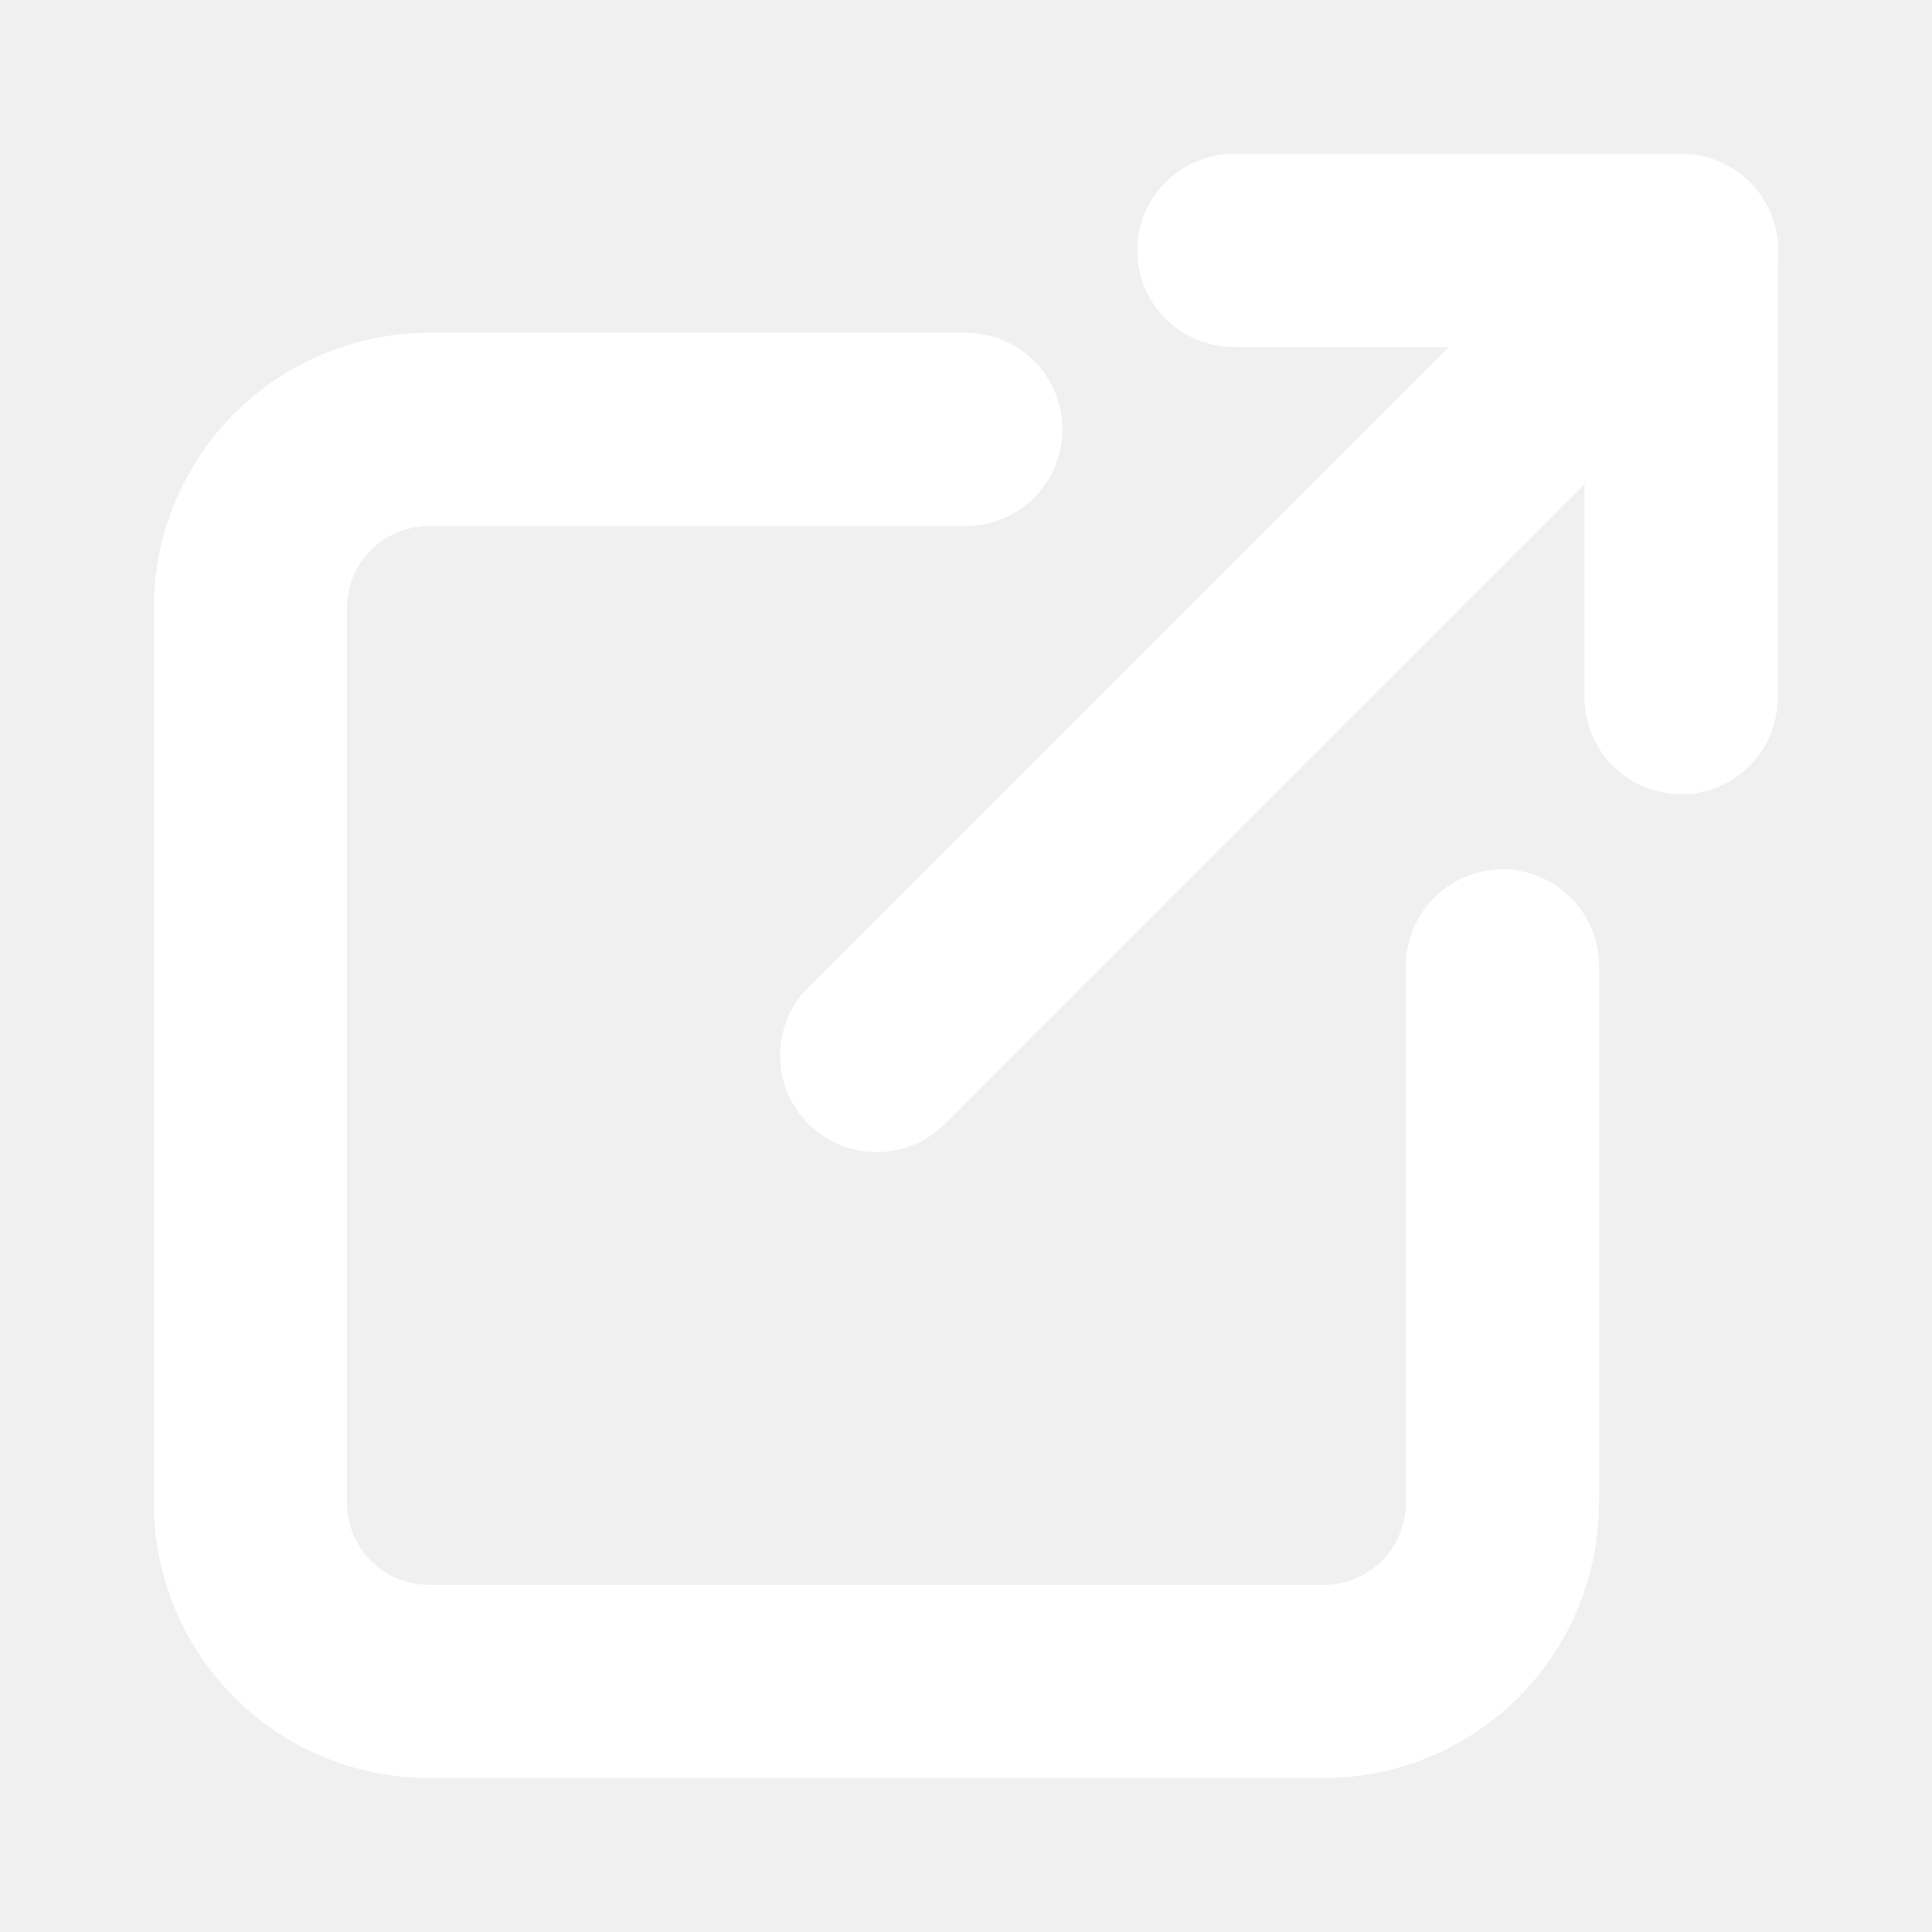
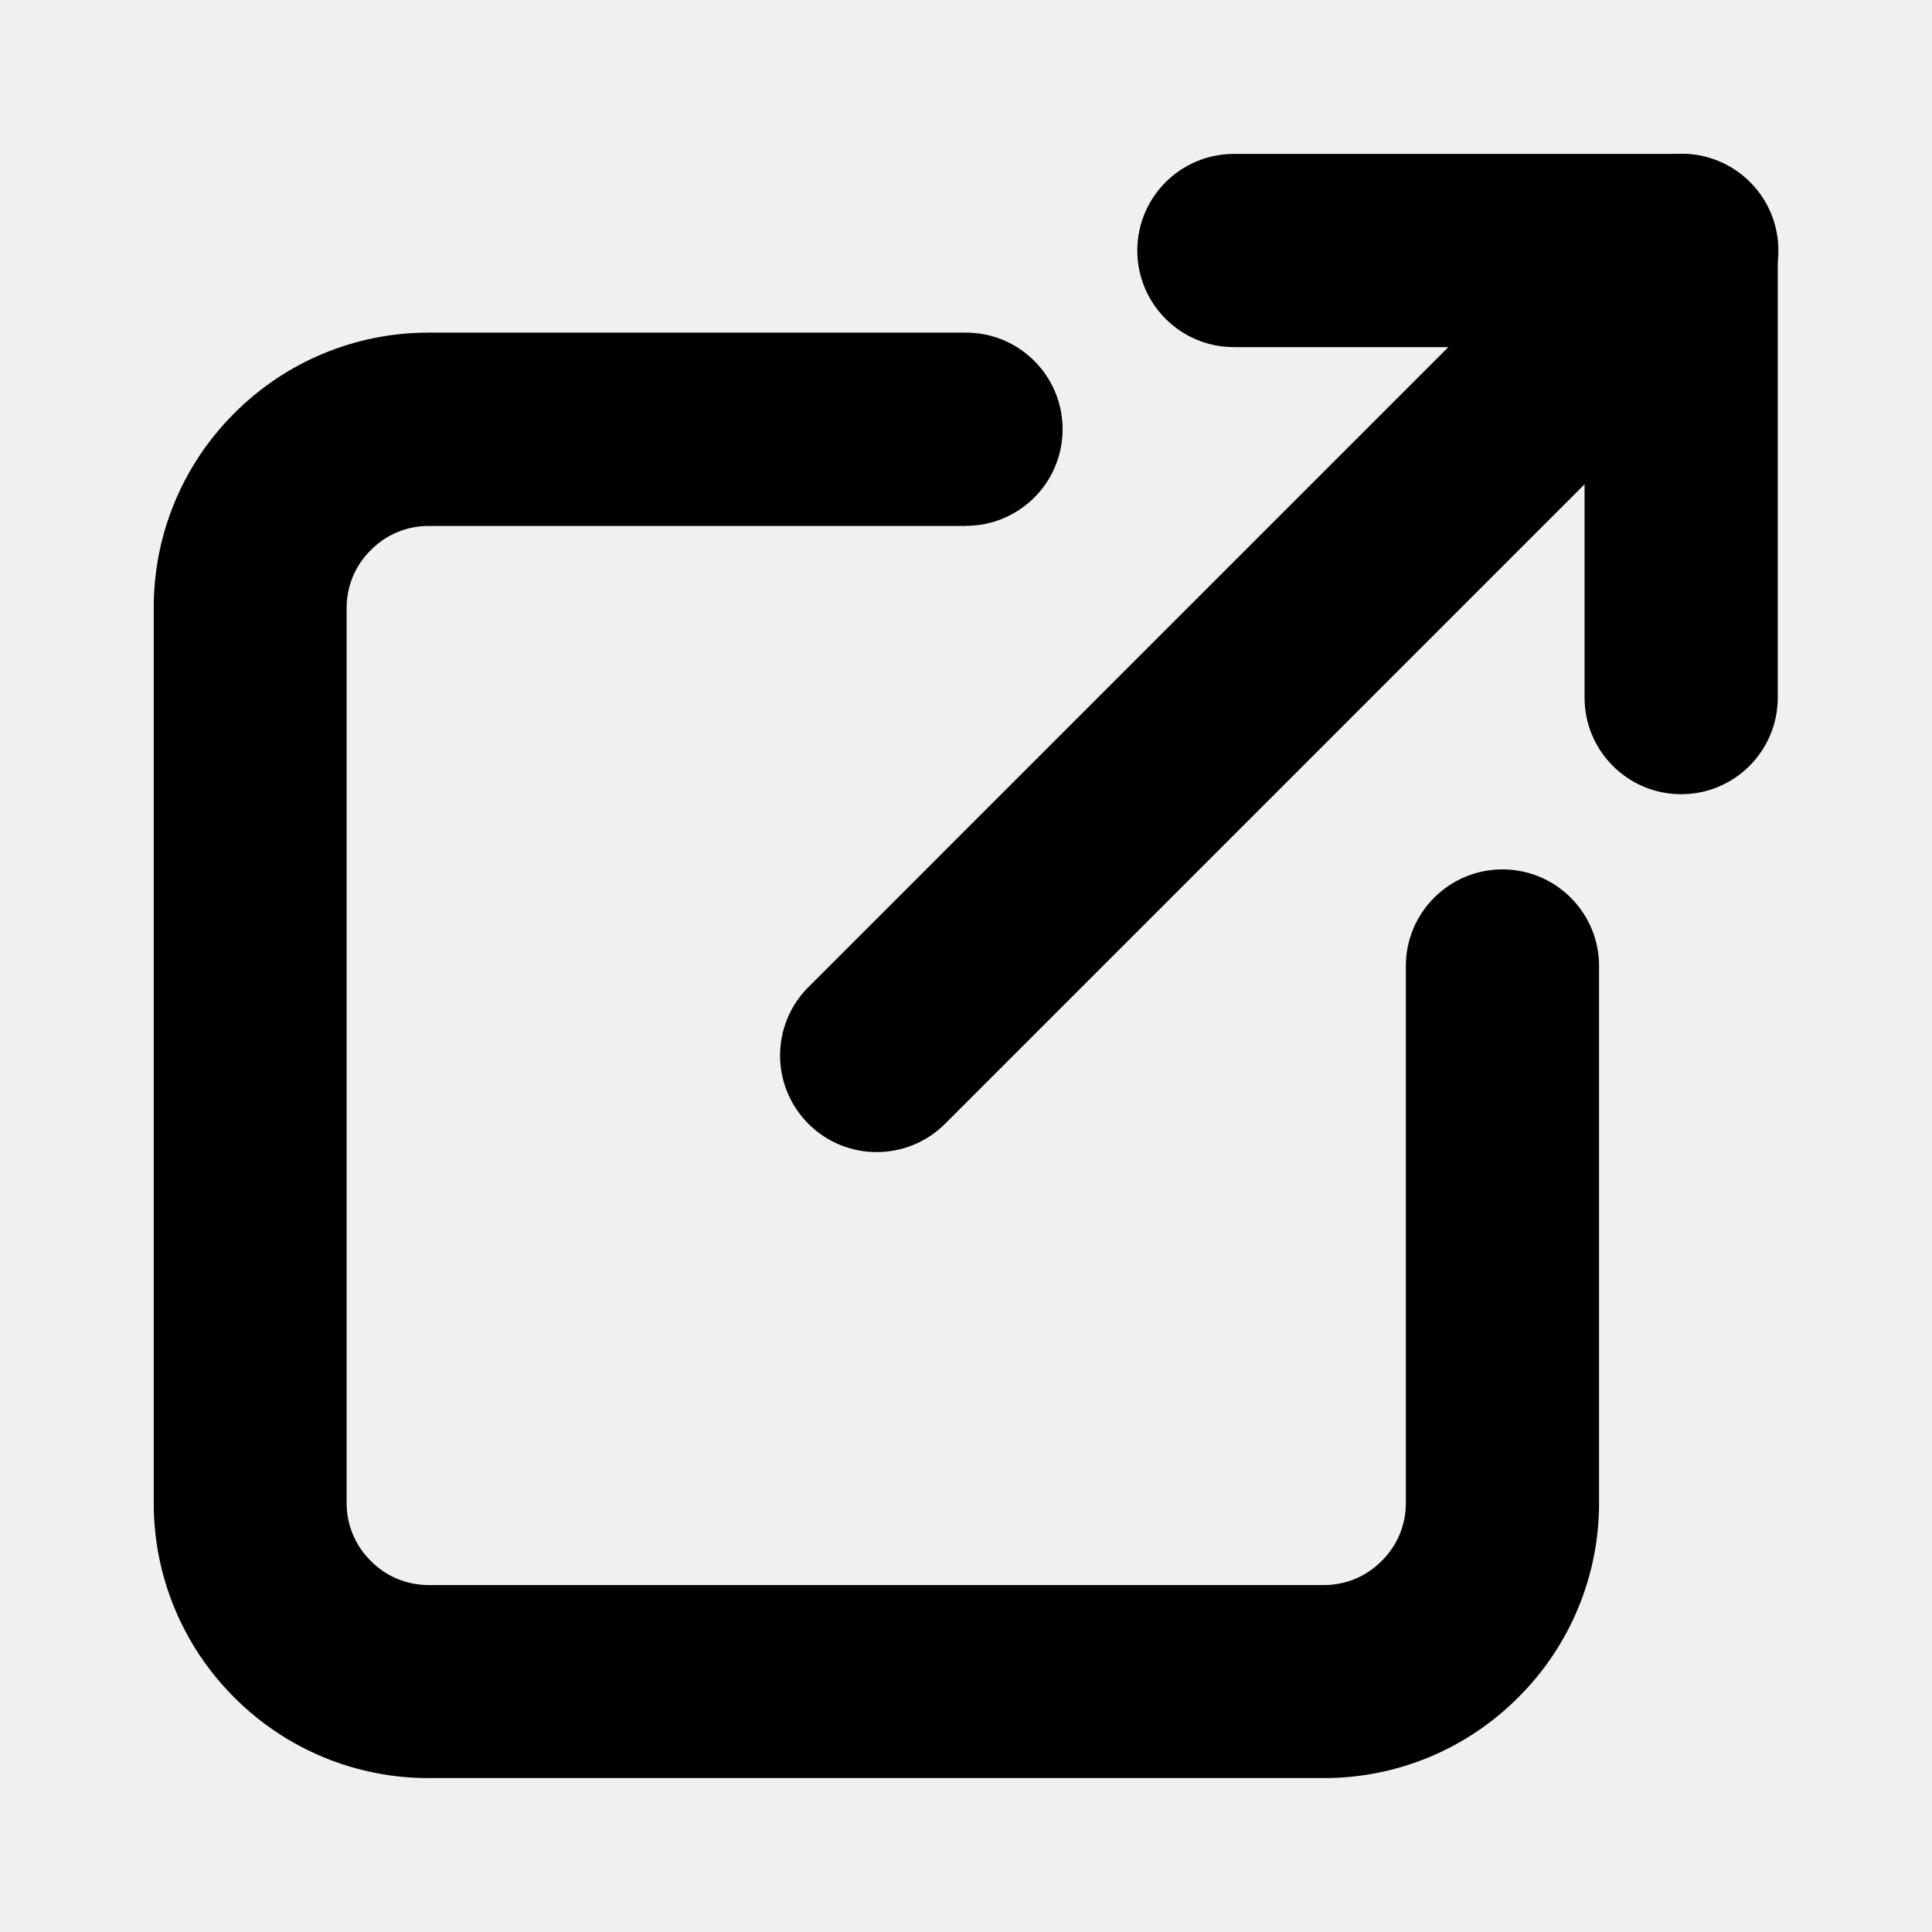
- <svg xmlns="http://www.w3.org/2000/svg" width="12" height="12" viewBox="0 0 12 12" fill="none">
-   <path d="M5.999 2.667H2.666C2.371 2.667 2.088 2.784 1.88 2.992C1.672 3.2 1.555 3.483 1.555 3.778V9.333C1.555 9.628 1.672 9.911 1.88 10.119C2.088 10.327 2.371 10.444 2.666 10.444H8.221C8.516 10.444 8.799 10.327 9.007 10.119C9.215 9.911 9.332 9.628 9.332 9.333V6" stroke="white" stroke-width="1.2" stroke-linecap="round" stroke-linejoin="round" />
-   <path d="M5.445 6.556L10.445 1.556" stroke="white" stroke-width="1.2" stroke-linecap="round" stroke-linejoin="round" />
-   <path d="M7.664 1.556H10.442V4.333" stroke="white" stroke-width="1.2" stroke-linecap="round" stroke-linejoin="round" />
+ <svg xmlns="http://www.w3.org/2000/svg" viewBox="0 0 12 12">
+   <path d="M6 3.267H2.665a.5.5 0 0 0-.362.15.5.5 0 0 0-.15.36v5.556a.5.5 0 0 0 .15.362.5.5 0 0 0 .362.15H8.22a.5.5 0 0 0 .362-.15.5.5 0 0 0 .15-.362V6a.6.6 0 0 1 1.2 0v3.333a1.7 1.7 0 0 1-.502 1.21 1.7 1.7 0 0 1-1.21.501H2.666a1.7 1.7 0 0 1-1.21-.5 1.7 1.7 0 0 1-.501-1.21V3.777a1.7 1.7 0 0 1 .5-1.21 1.7 1.7 0 0 1 1.21-.501H6a.6.6 0 0 1 0 1.2" />
+   <path d="m5.021 6.131 5-5a.6.6 0 0 1 .849.849l-5 5a.6.6 0 0 1-.849-.849" />
+   <path d="M7.664.956h2.778a.6.6 0 0 1 .6.6v2.777a.6.6 0 0 1-1.2 0V2.156H7.664a.6.6 0 0 1 0-1.2" />
</svg>
